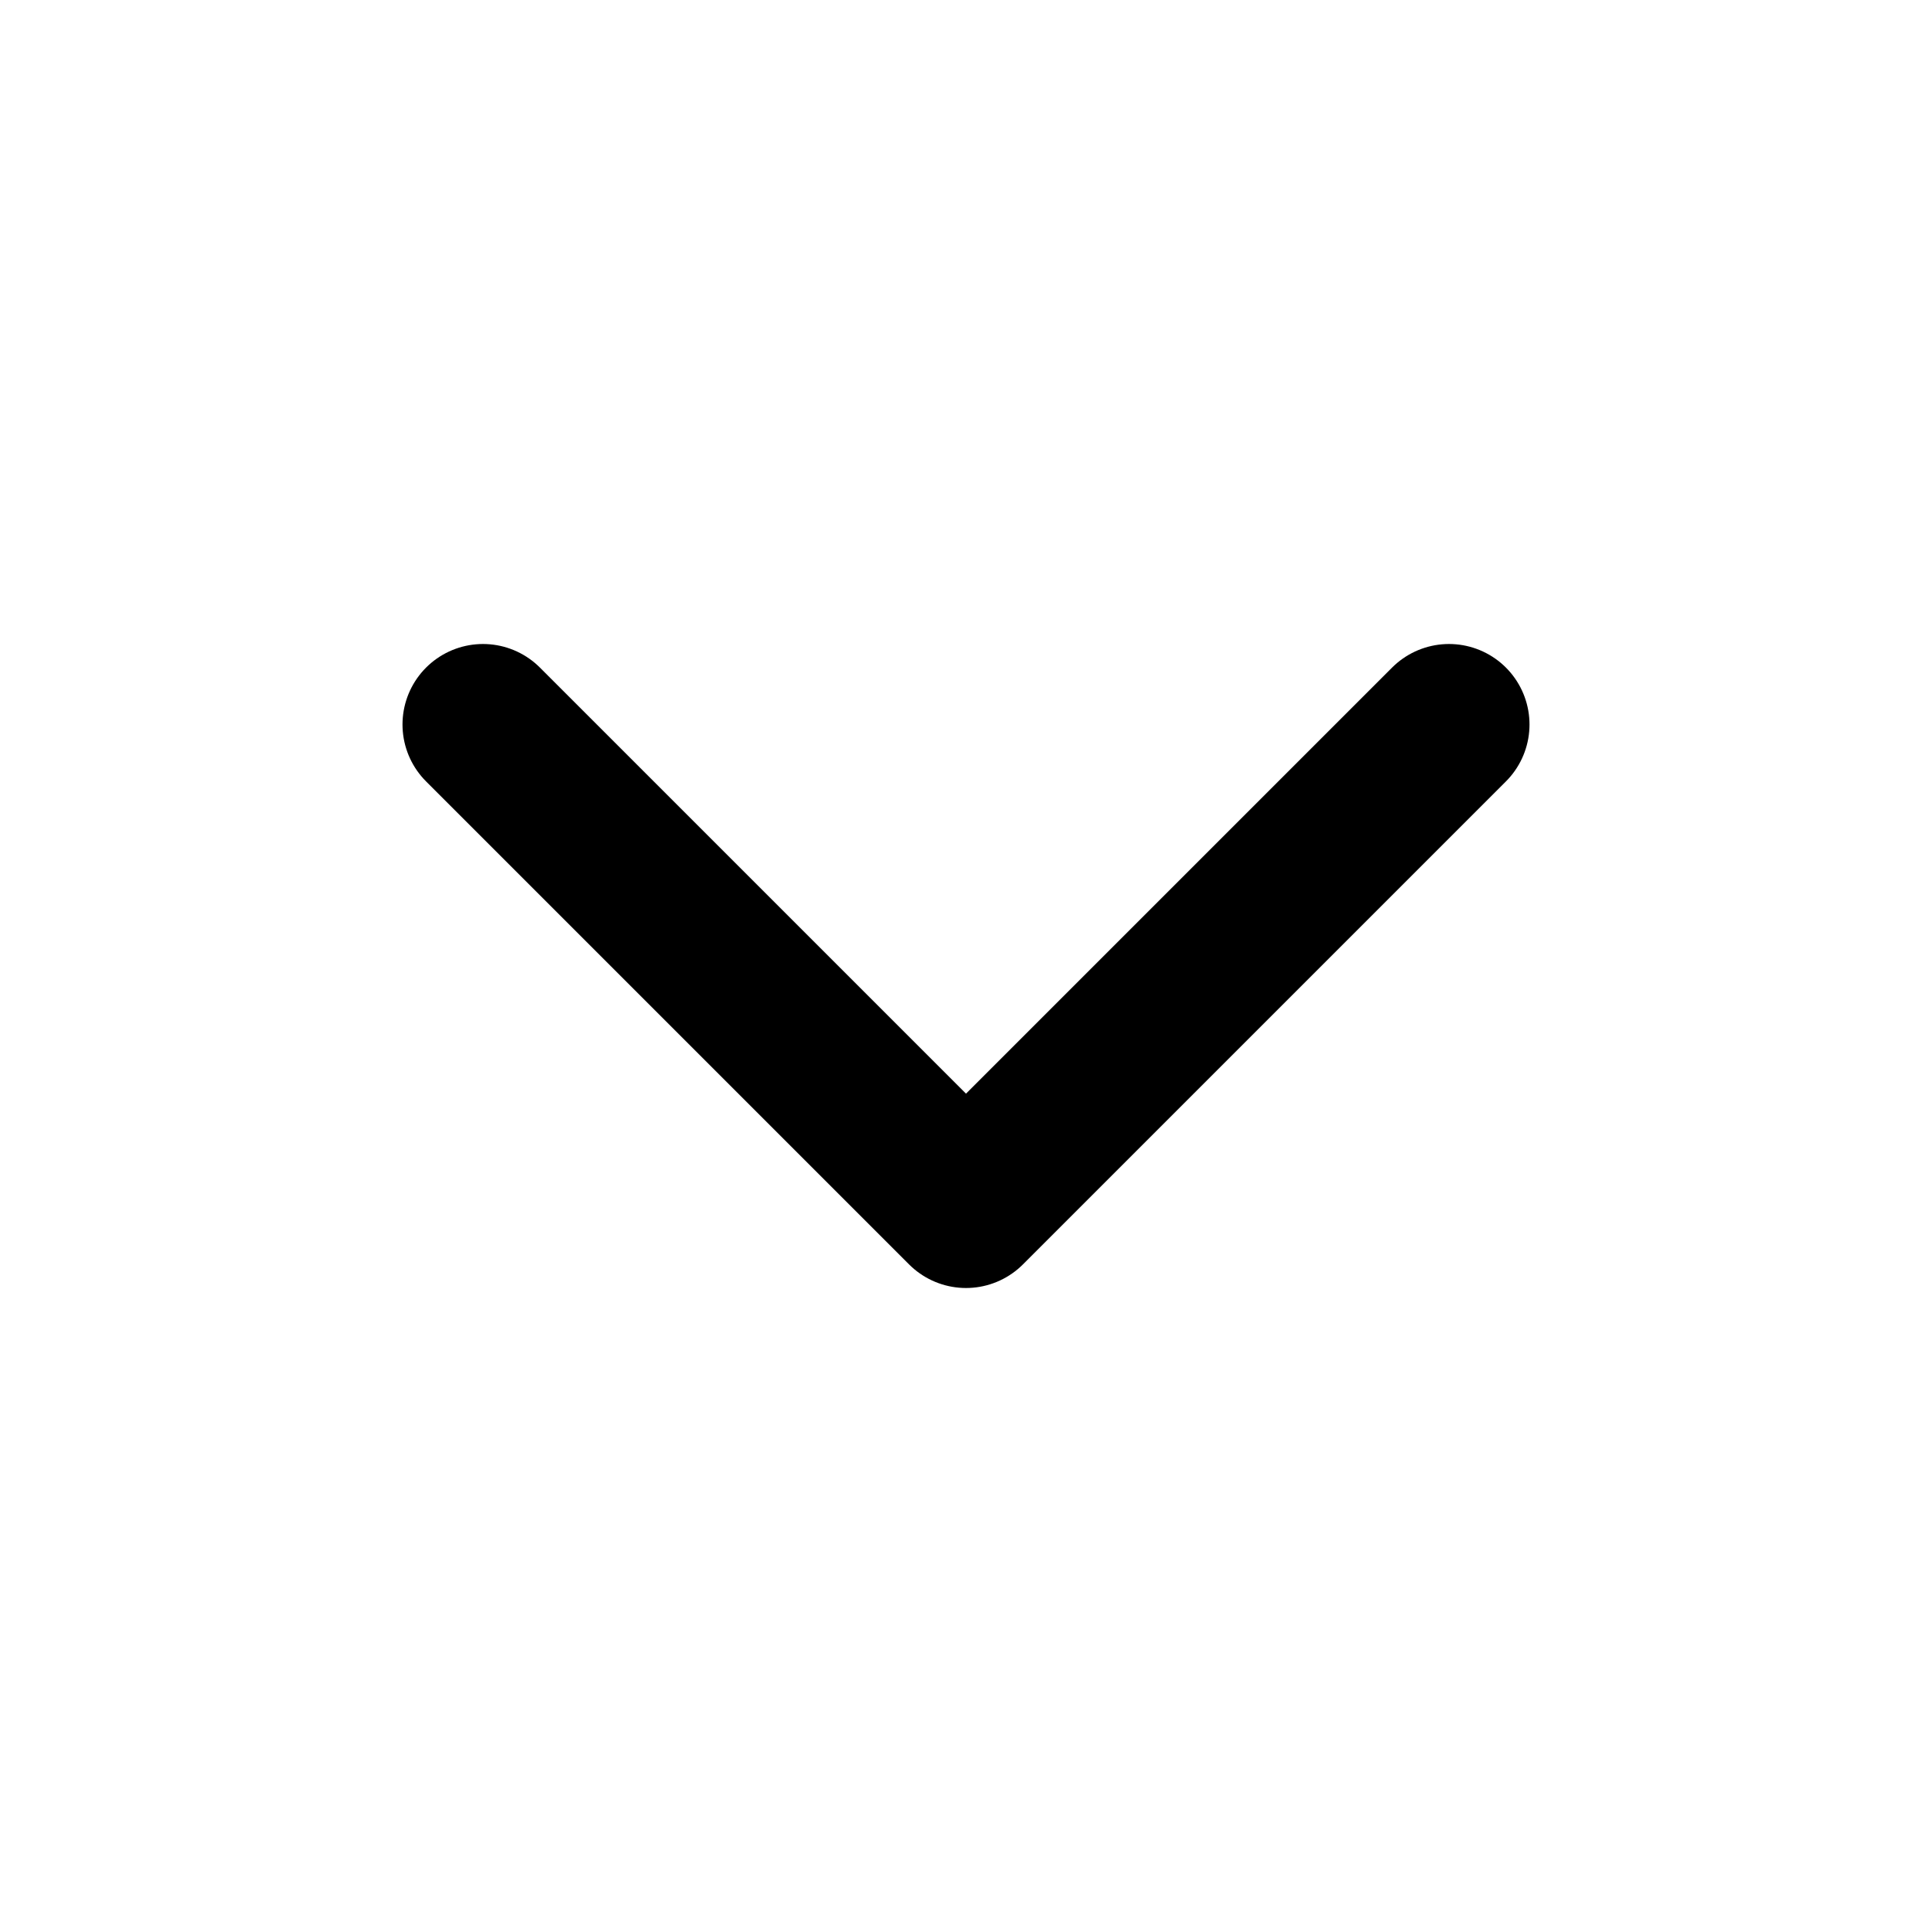
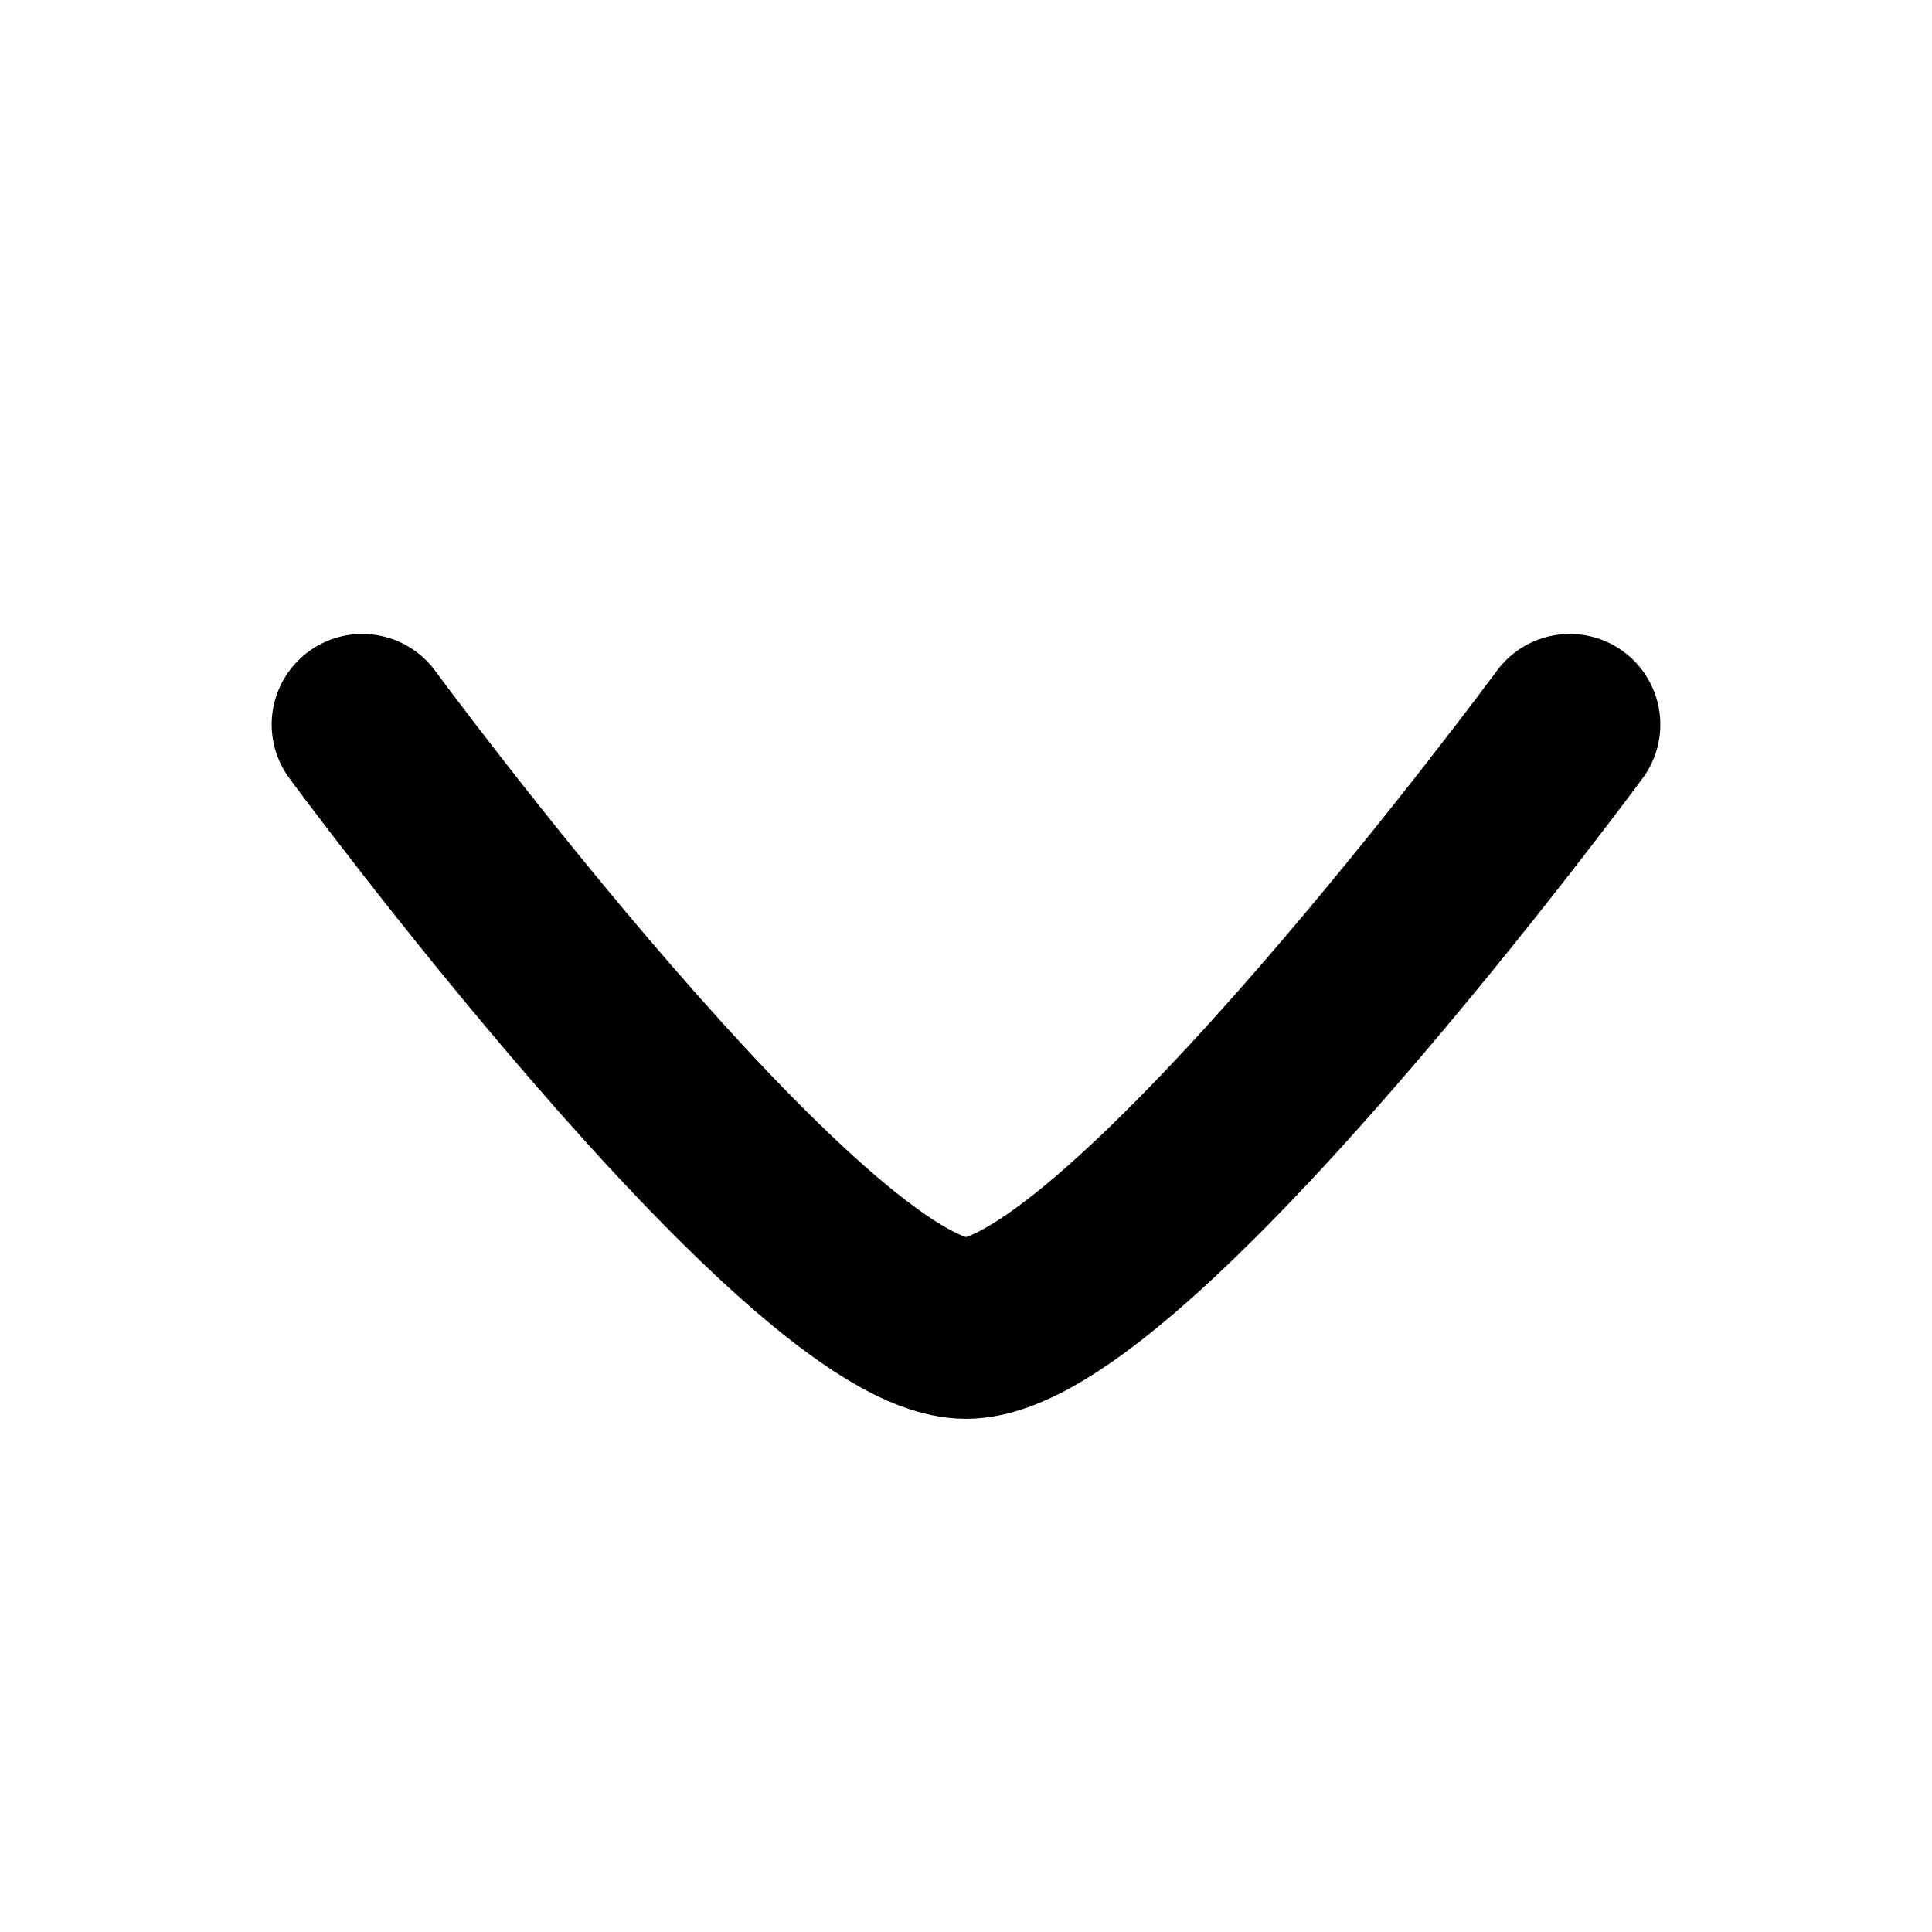
- <svg xmlns="http://www.w3.org/2000/svg" class="lucide lucide-chevron-down" width="24" height="24" viewBox="0 0 24 24" fill="none" stroke="currentColor" stroke-width="2" stroke-linecap="round" stroke-linejoin="round">
-   <path d="m6 9 6 6 6-6" />
+ <svg xmlns="http://www.w3.org/2000/svg" width="16" height="16" viewBox="0 0 16 16" fill="none">
+   <path d="M13 6C13 6 9.318 11 8 11C6.682 11 3 6 3 6" stroke="currentColor" stroke-width="1.5" stroke-linecap="round" stroke-linejoin="round" />
</svg>
